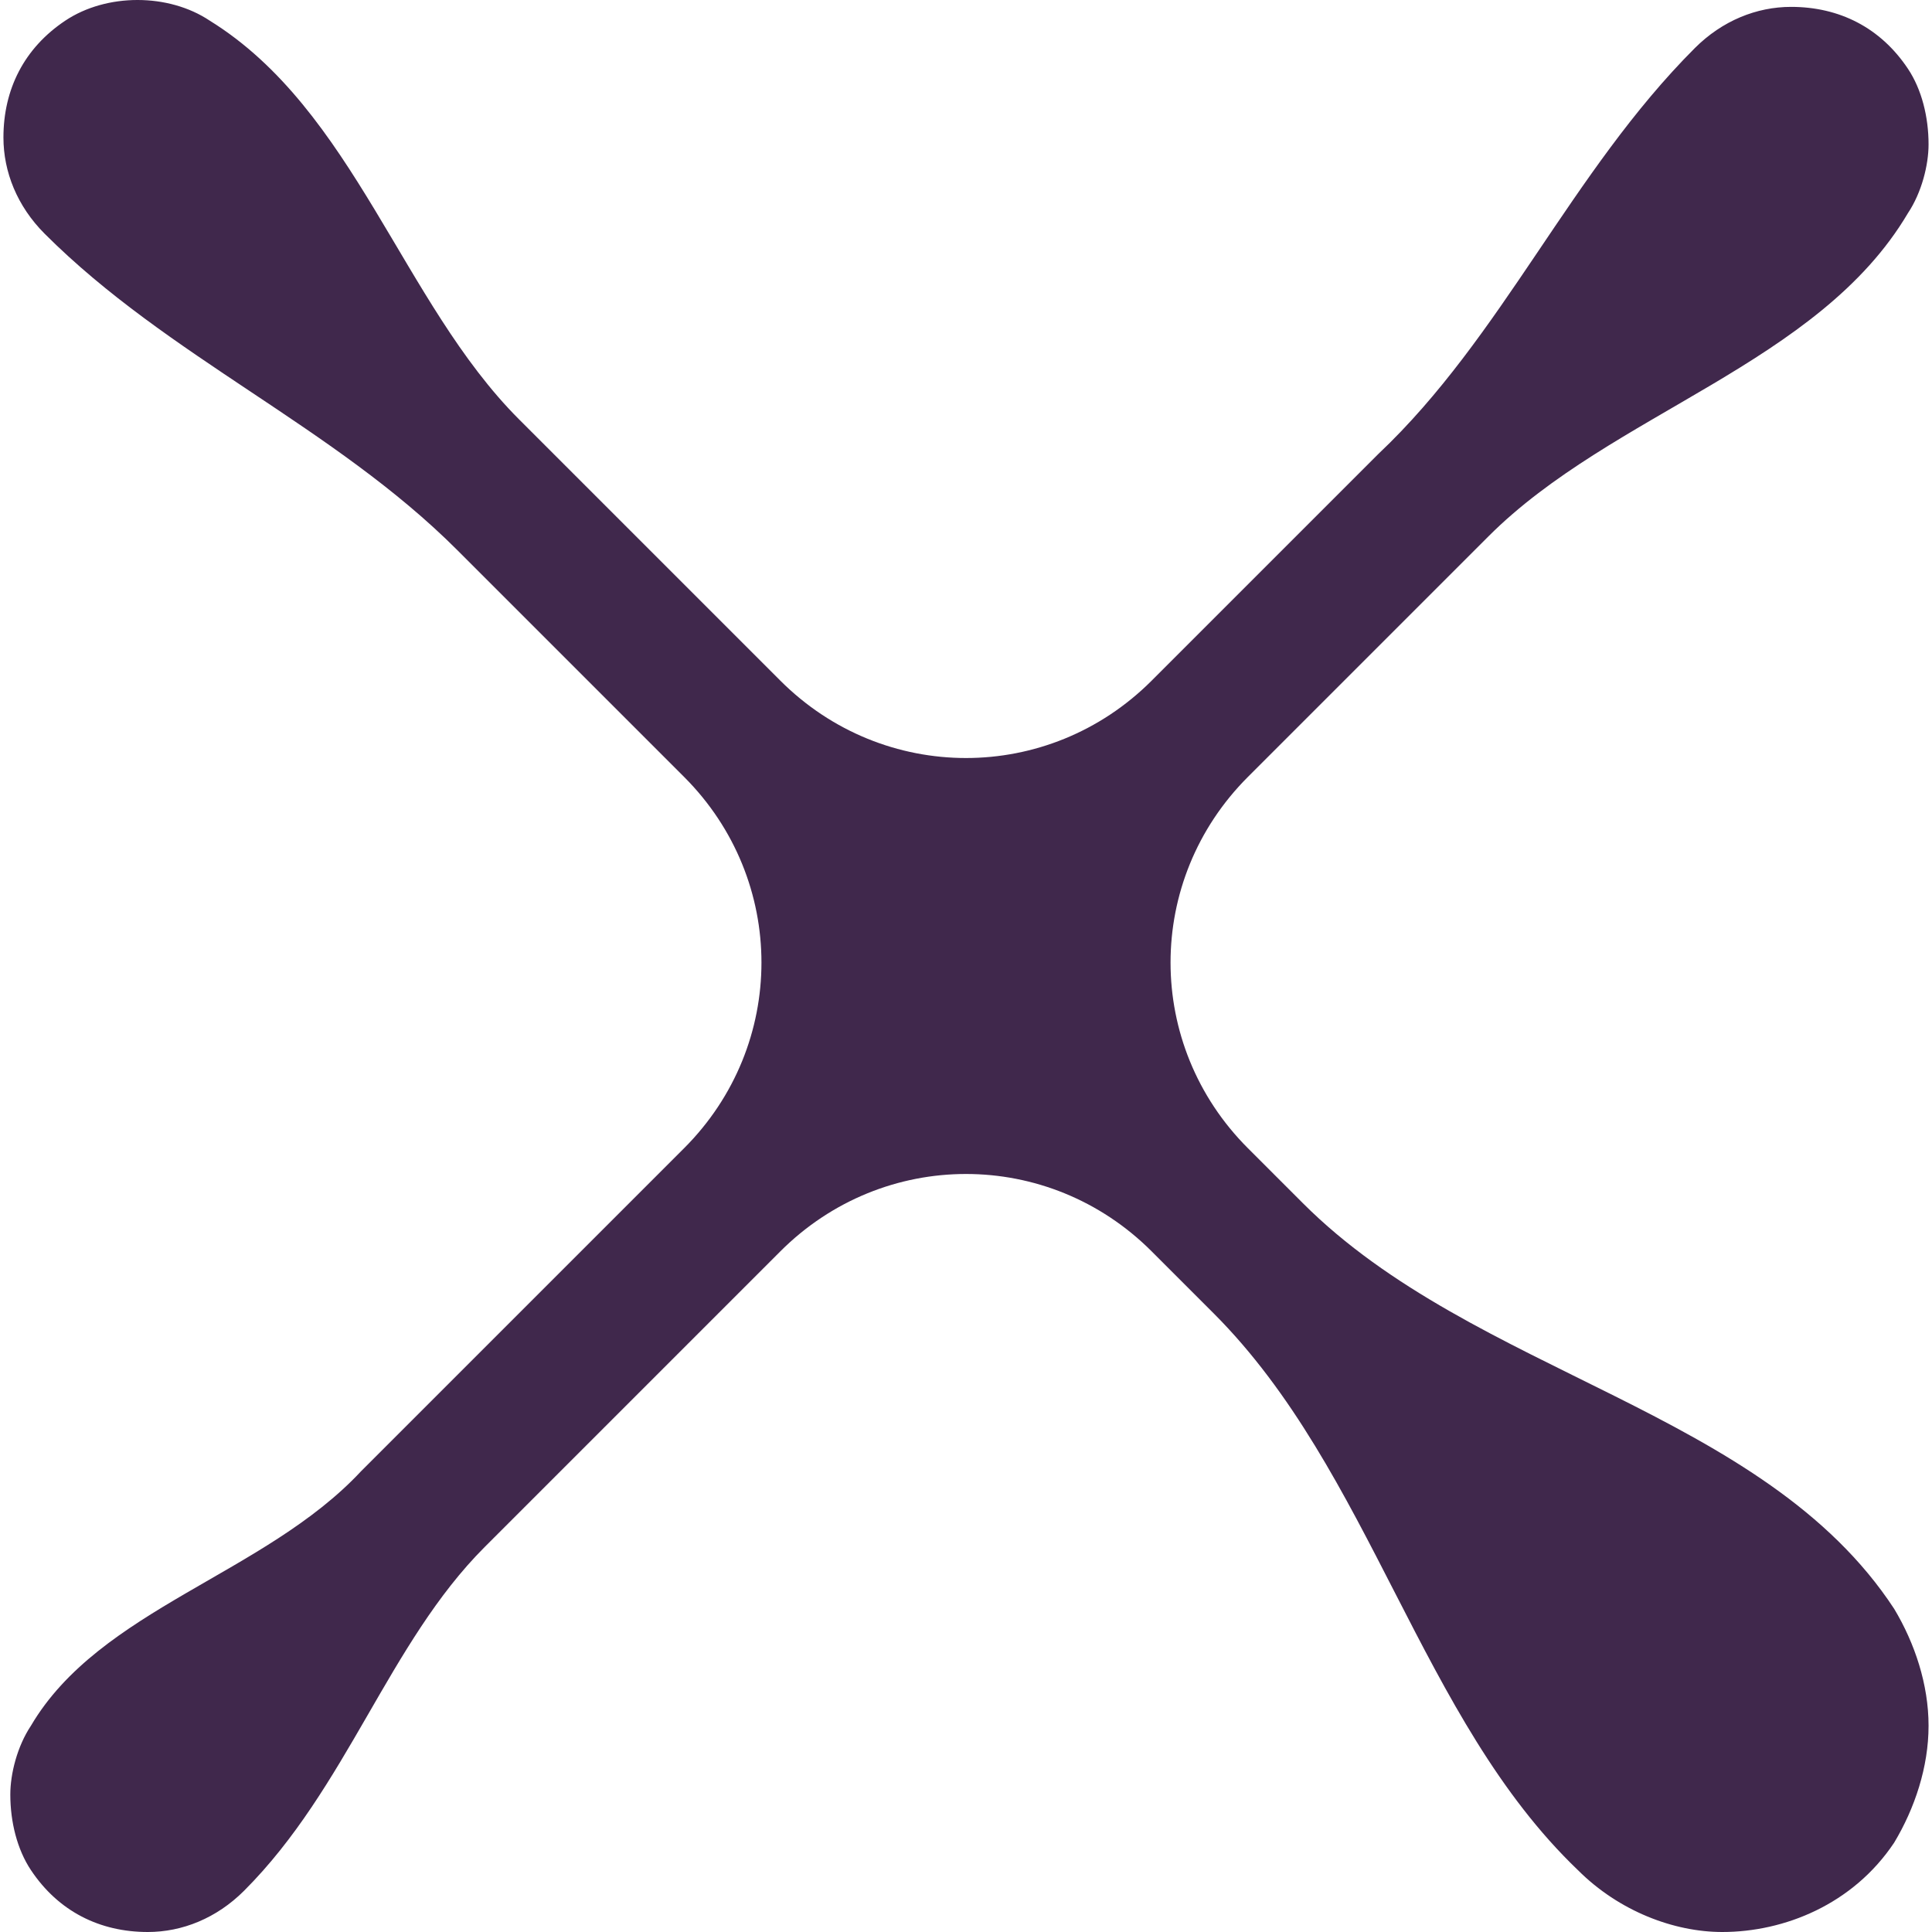
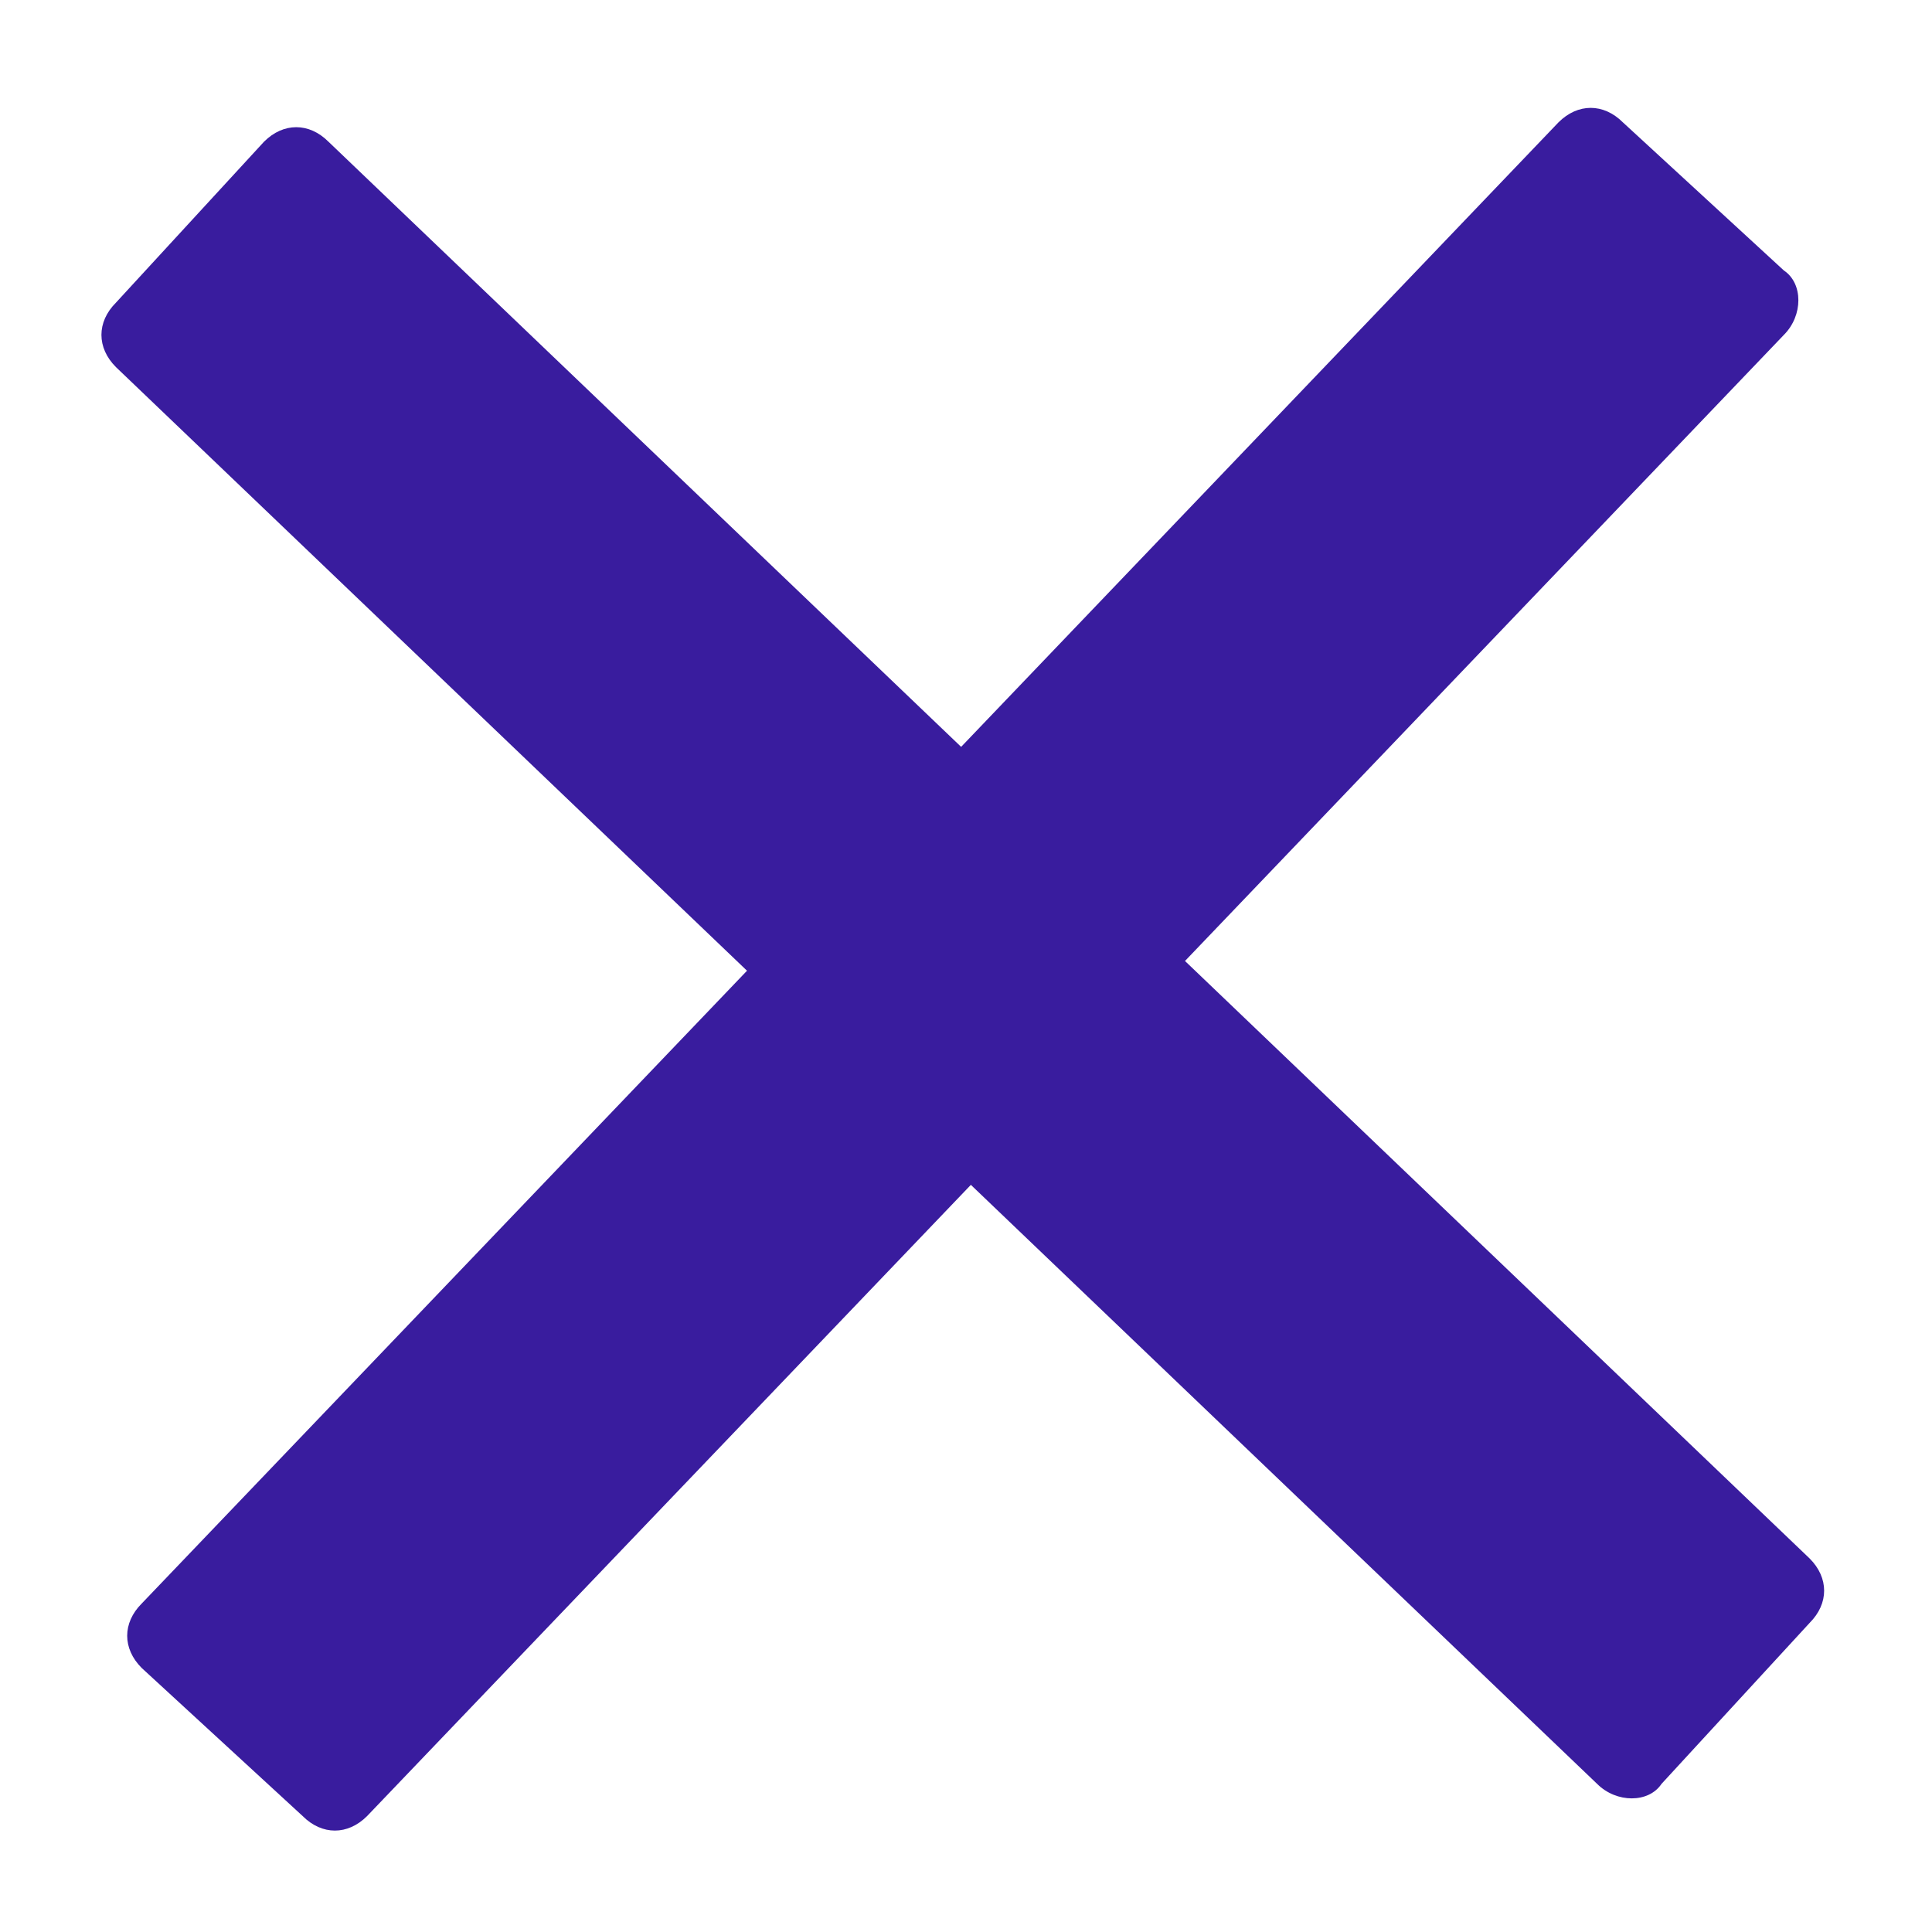
- <svg xmlns="http://www.w3.org/2000/svg" version="1.1" viewBox="0 0 28.1 28.1" enable-background="new 0 0 28.1 28.1">
-   <path fill="#40284c" d="m.45,25.1c-0.2,0.3-0.3,0.7-0.3,1 0,0.4 0.1,0.8 0.3,1.1 0.4,0.6 1,0.9 1.7,0.9 0.5,0 1-0.2 1.4-0.6 1.5-1.5 2.1-3.6 3.5-5l4.3-4.3c1.5-1.5 3.9-1.5 5.4,0l.9,.9c2.3,2.3 3,5.9 5.3,8.1 0.6,0.6 1.4,0.9 2.1,0.9 0.9,0 1.9-0.4 2.5-1.3 0.3-0.5 0.5-1.1 0.5-1.7 0-0.6-0.2-1.2-0.5-1.7-1.9-2.9-6.1-3.4-8.6-5.9l-.8-.8c-1.5-1.5-1.5-3.9 0-5.4l3.5-3.5c1.8-1.8 4.8-2.5 6.1-4.7 0.2-0.3 0.3-0.7 0.3-1 0-0.4-0.1-0.8-0.3-1.1-0.4-0.6-1-0.9-1.7-0.9-0.5,0-1,0.2-1.4,0.6-1.8,1.8-2.8,4.2-4.6,5.9l-3.3,3.3c-1.5,1.5-3.9,1.5-5.4,0l-3.8-3.8c-1.7-1.7-2.4-4.5-4.5-5.8-0.6-0.4-1.5-0.4-2.1,0s-0.9,1-0.9,1.7c0,0.5 0.2,1 0.6,1.4 1.8,1.8 4.2,2.8 6,4.6l3.3,3.3c1.5,1.5 1.5,3.9 0,5.4l-4.7,4.7c-1.4,1.5-3.8,2-4.8,3.7z" />
+ <svg xmlns="http://www.w3.org/2000/svg" version="1.1" id="Layer_1" x="0px" y="0px" viewBox="0 0 30 30" style="enable-background:new 0 0 30 30;" xml:space="preserve">
+   <style type="text/css">
+ 	.st0{fill:#391C9E;}
+ </style>
+   <g>
+     <path class="st0" d="M27.7,5.2l-22,23c-0.3,0.3-0.7,0.3-1,0l-2.5-2.3c-0.3-0.3-0.3-0.7,0-1l22-23c0.3-0.3,0.7-0.3,1,0l2.5,2.3   C28,4.4,28,4.9,27.7,5.2z" />
+     <path class="st0" d="M24.8,27.7l-23-22c-0.3-0.3-0.3-0.7,0-1l2.3-2.5c0.3-0.3,0.7-0.3,1,0l23,22c0.3,0.3,0.3,0.7,0,1l-2.3,2.5   C25.6,28,25.1,28,24.8,27.7z" />
+   </g>
</svg>
